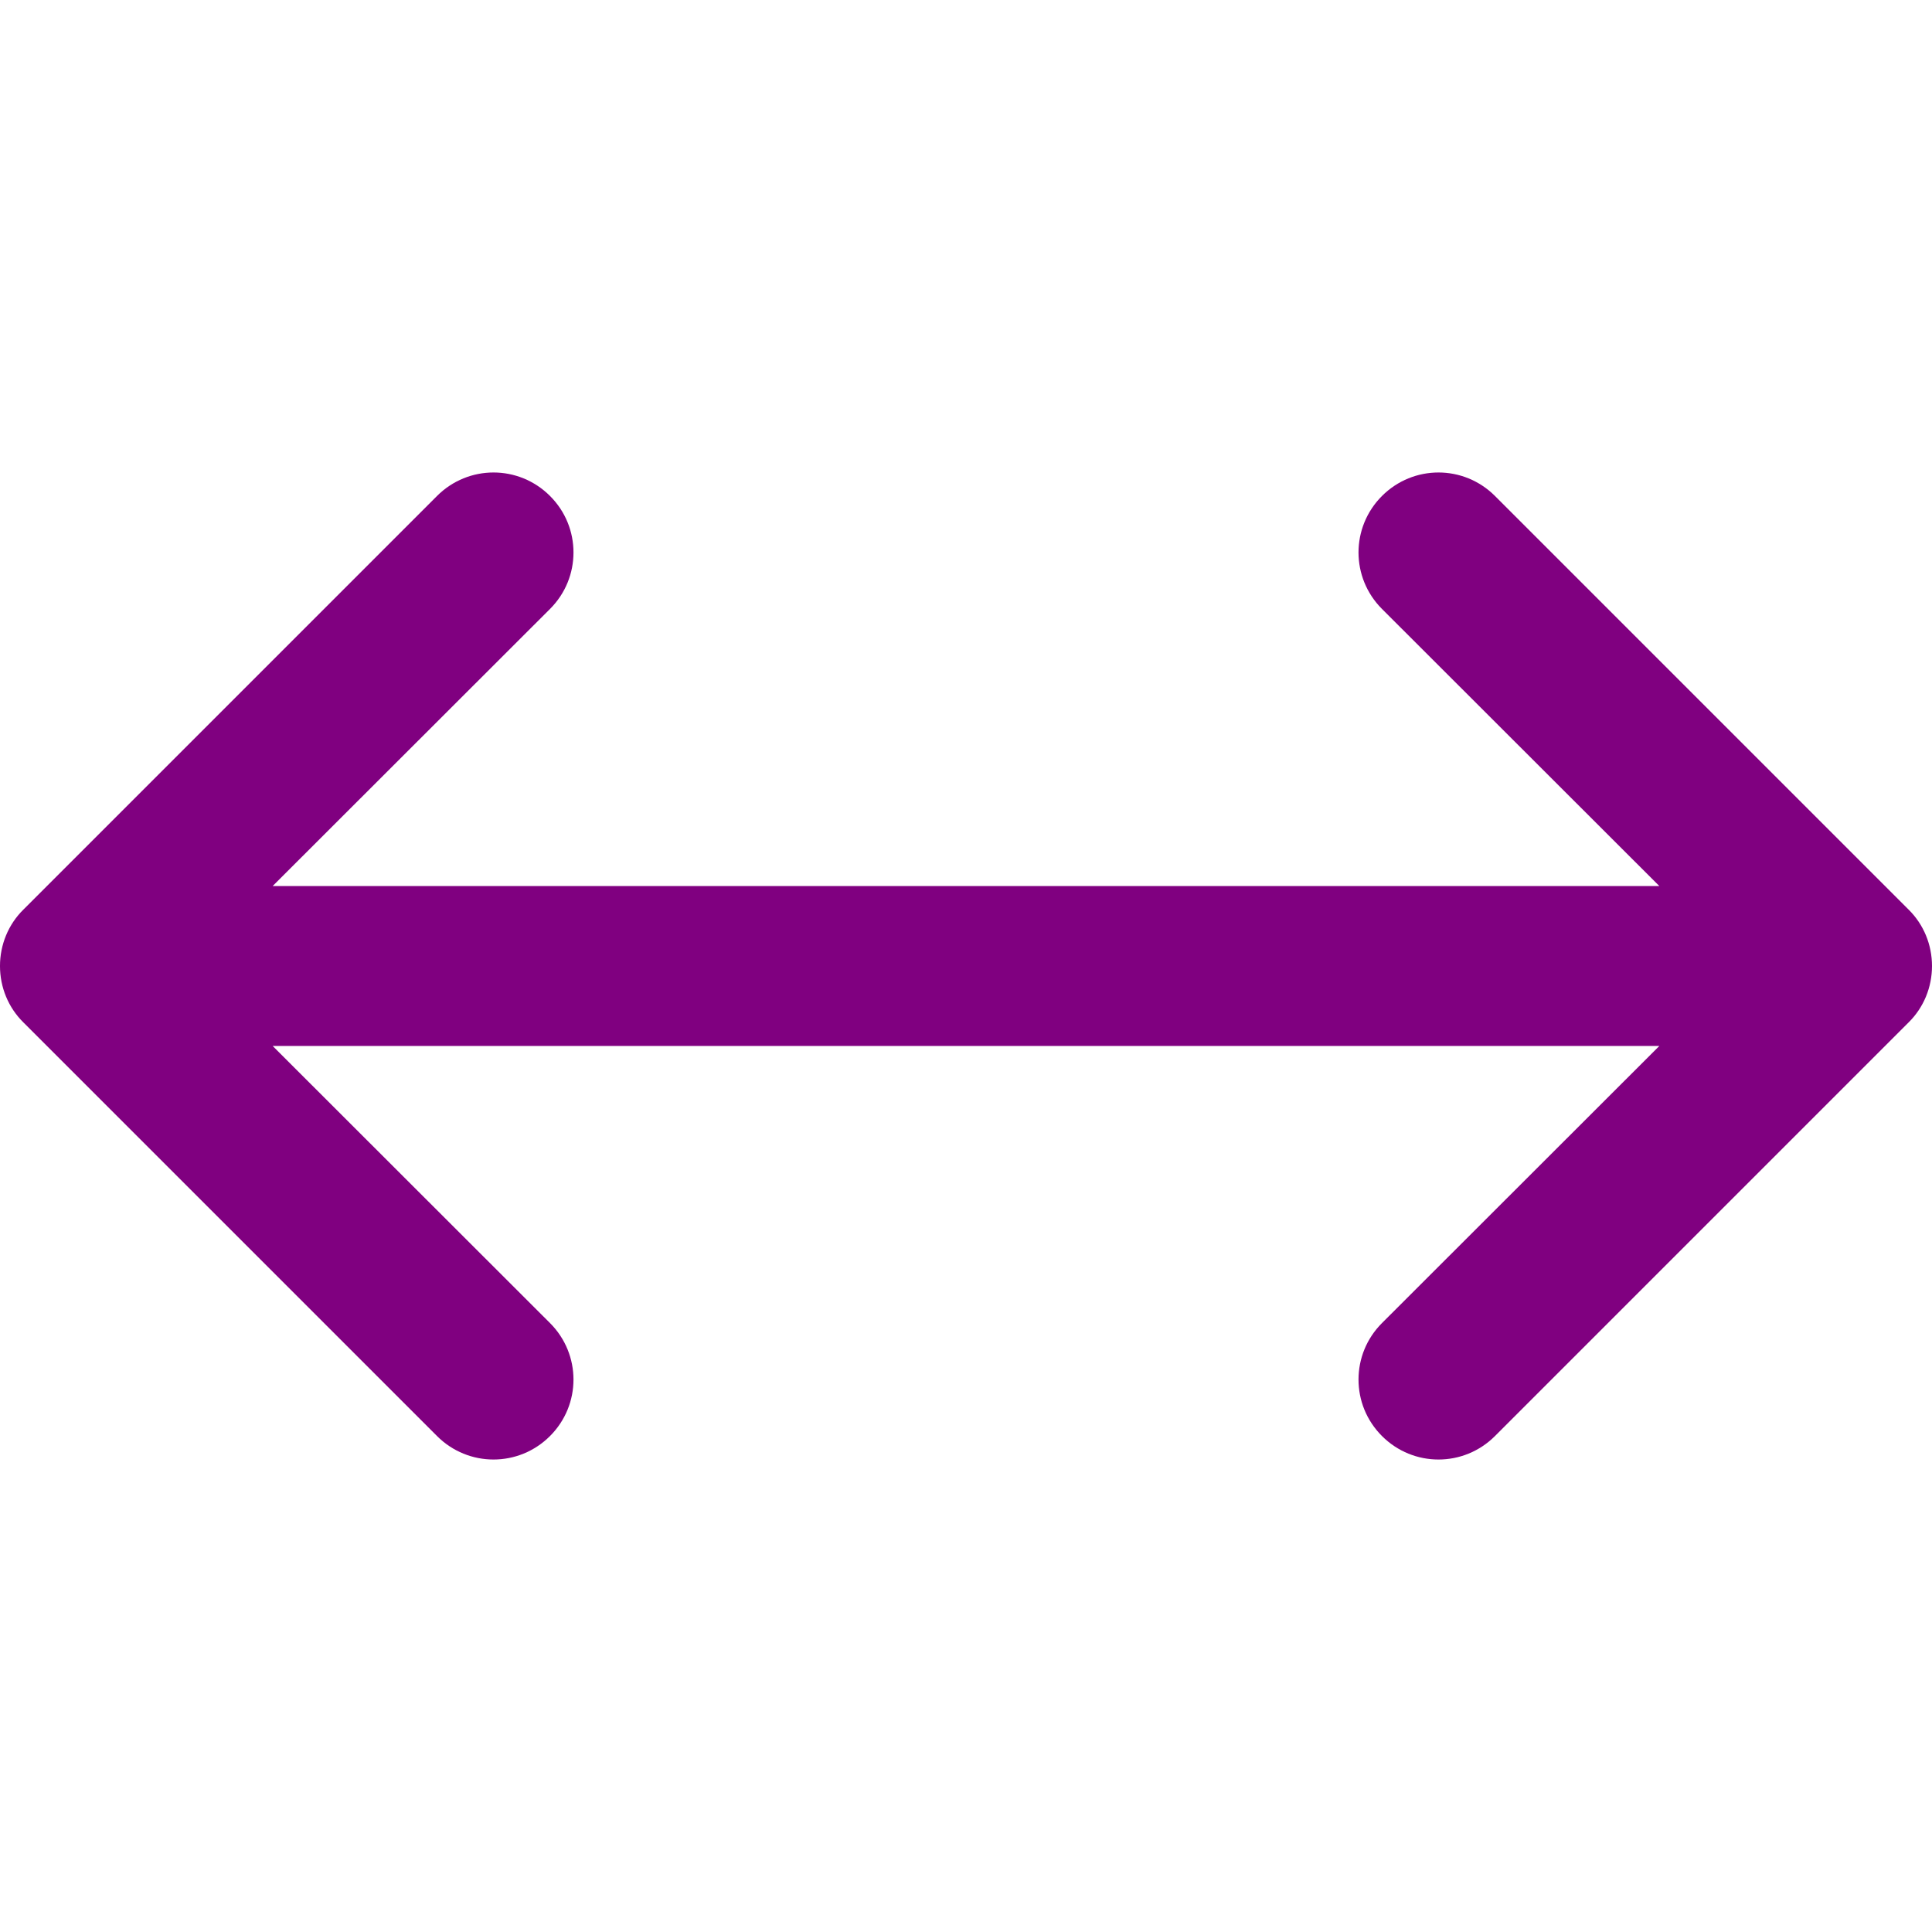
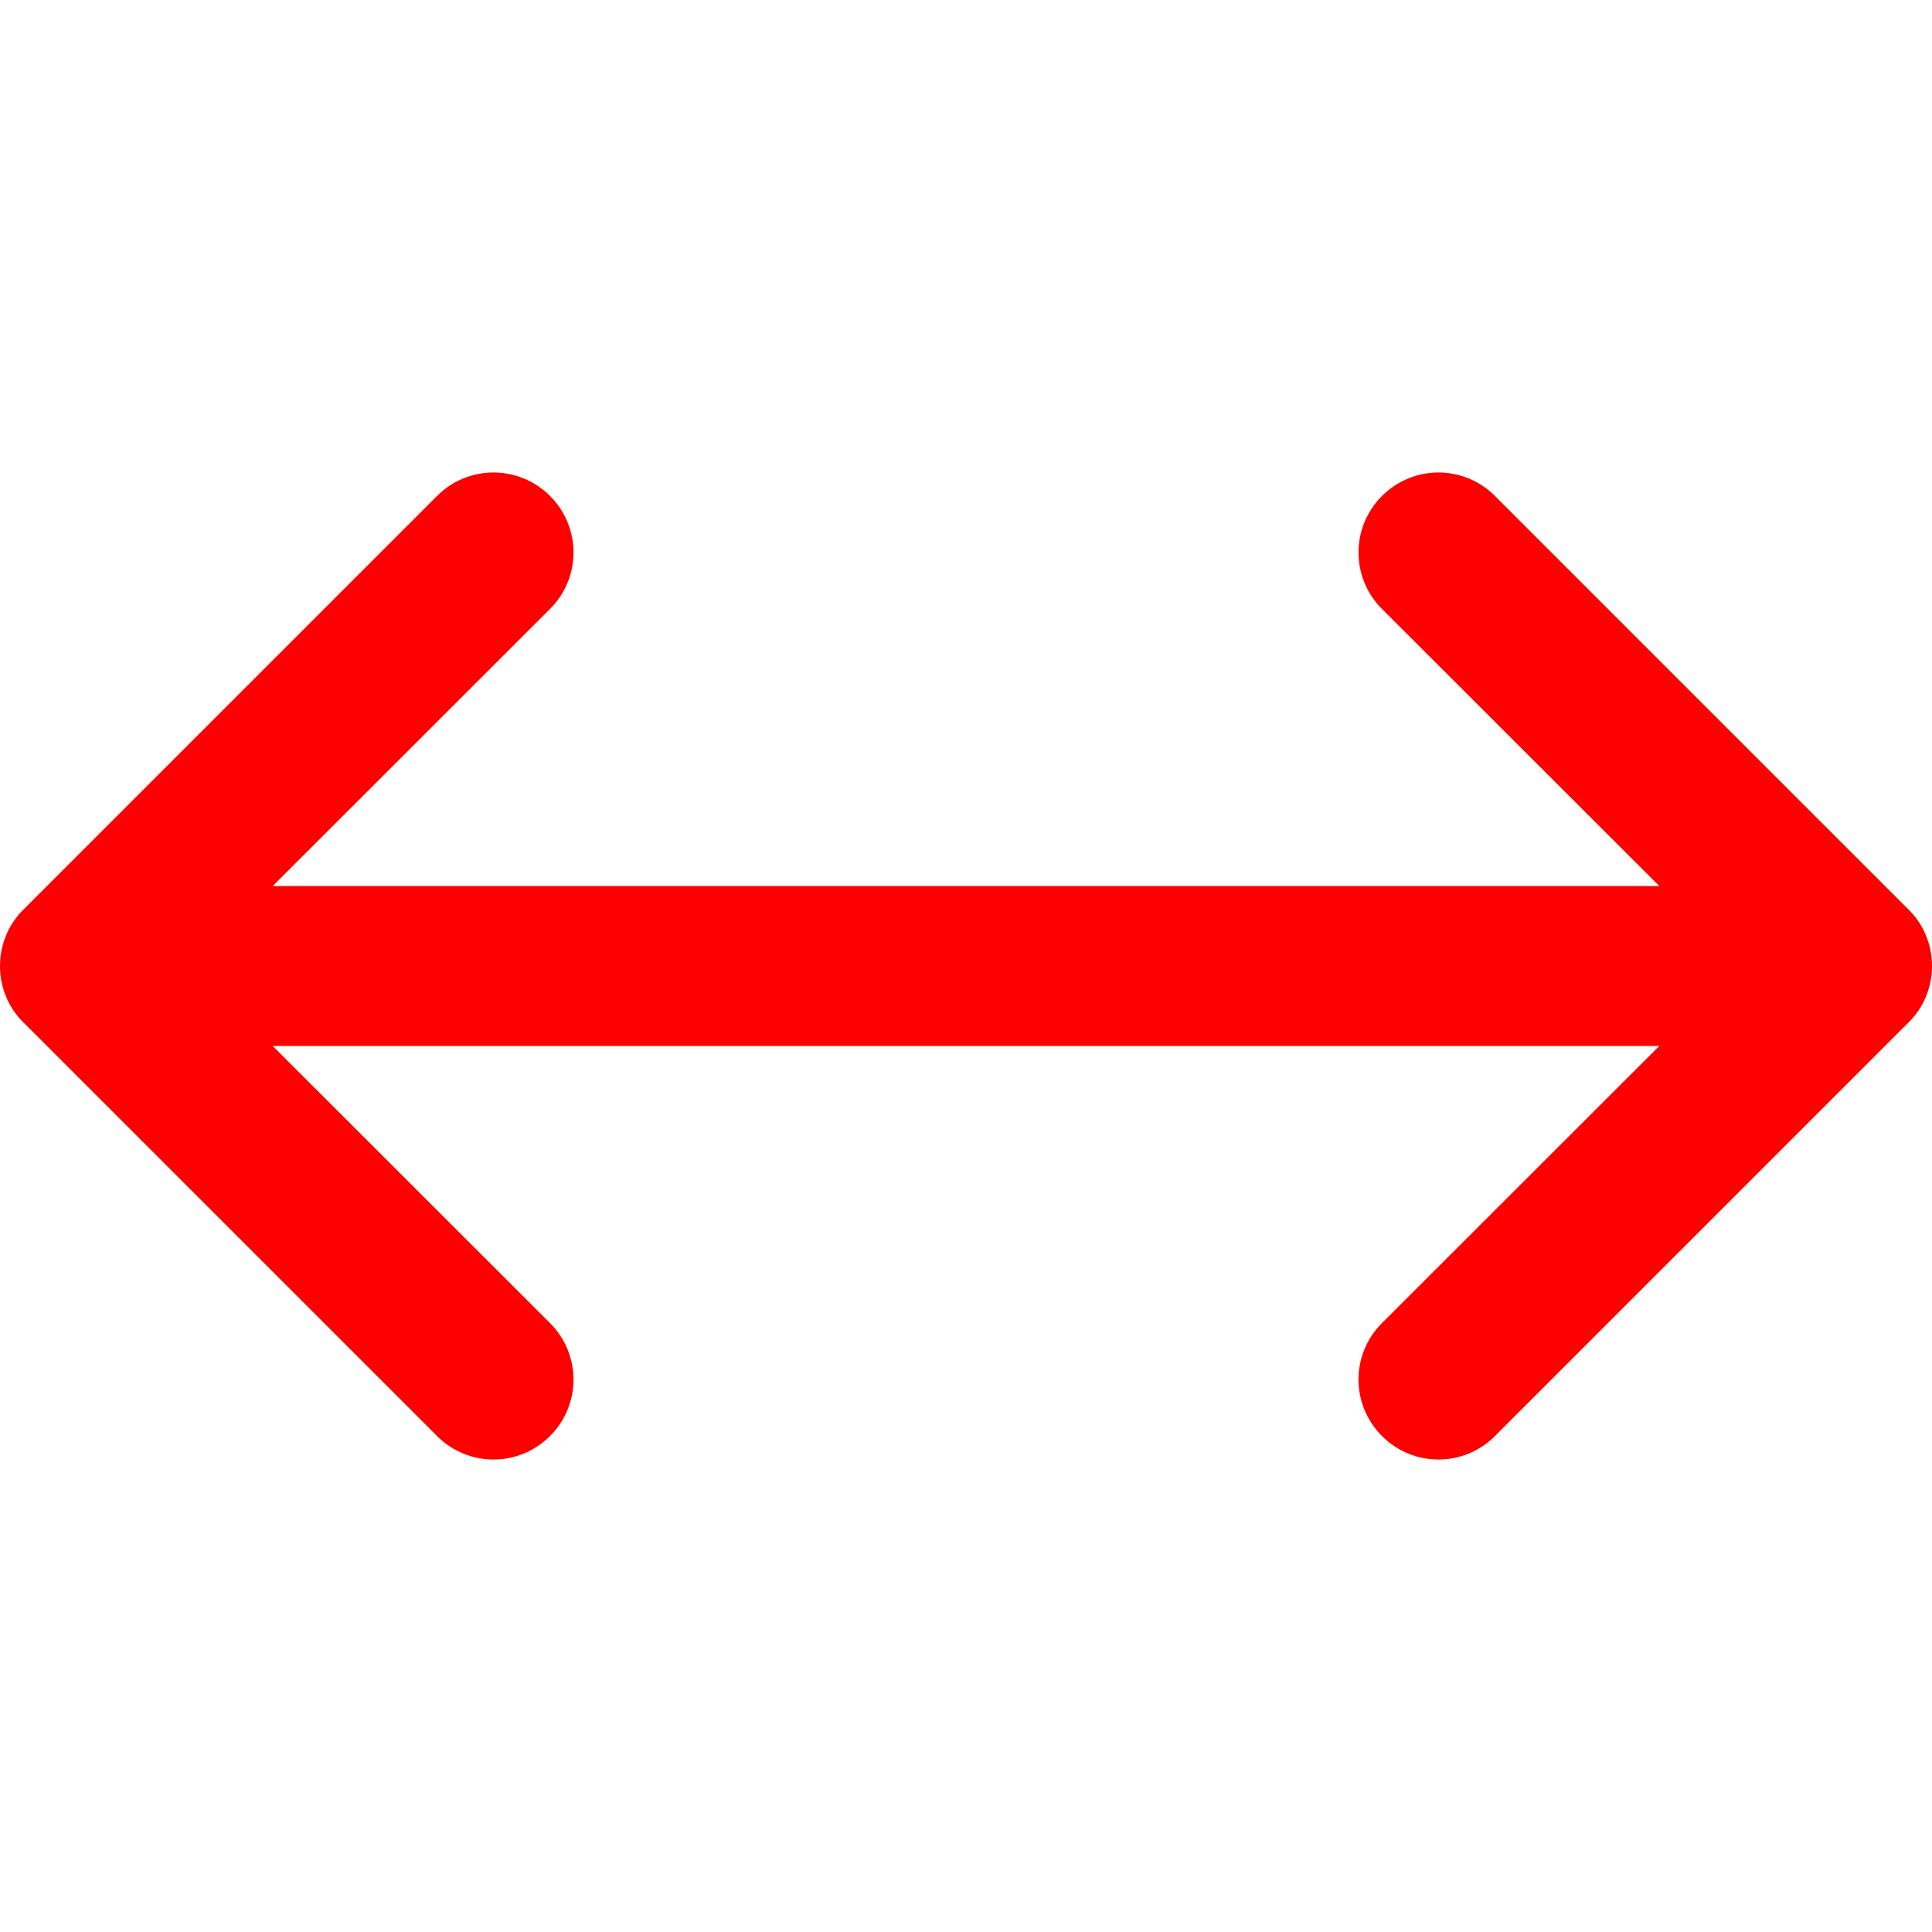
<svg xmlns="http://www.w3.org/2000/svg" width="500" height="500" version="1.1" viewBox="0 0 790 403.6" xml:space="preserve">
  <g transform="rotate(90,416.6,373.4)">
-     <path transform="rotate(-90,416.6,373.4)" d="m201.8 0c-8.35 0-16.702 3.2-23.102 9.6l-169.1 169.1c-6.2 6.1-9.6 14.402-9.6 23.102s3.4 17 9.6 23.1l169.1 169.1c12.8 12.8 33.401 12.8 46.201 0s12.8-33.399 0-46.199l-113.4-113.3h567l-113.4 113.3c-6.4 6.4-9.6 14.7-9.6 23.1s3.2 16.7 9.6 23.1c12.8 12.8 33.401 12.8 46.201 0l169.1-169.1c6.2-6.1 9.6-14.4 9.6-23.1s-3.4-17.002-9.6-23.102l-169.1-169.1c-12.8-12.8-33.401-12.8-46.201 0-12.8 12.8-12.8 33.401 0 46.201l113.4 113.3h-567l113.4-113.3c6.4-6.4 9.6-14.702 9.6-23.102s-3.2-16.7-9.6-23.1c-6.4-6.4-14.75-9.6-23.1-9.6z" fill="purple" />
+     <path transform="rotate(-90,416.6,373.4)" d="m201.8 0c-8.35 0-16.702 3.2-23.102 9.6l-169.1 169.1c-6.2 6.1-9.6 14.402-9.6 23.102s3.4 17 9.6 23.1l169.1 169.1c12.8 12.8 33.401 12.8 46.201 0s12.8-33.399 0-46.199l-113.4-113.3h567l-113.4 113.3c-6.4 6.4-9.6 14.7-9.6 23.1s3.2 16.7 9.6 23.1c12.8 12.8 33.401 12.8 46.201 0l169.1-169.1c6.2-6.1 9.6-14.4 9.6-23.1s-3.4-17.002-9.6-23.102l-169.1-169.1c-12.8-12.8-33.401-12.8-46.201 0-12.8 12.8-12.8 33.401 0 46.201l113.4 113.3h-567l113.4-113.3c6.4-6.4 9.6-14.702 9.6-23.102s-3.2-16.7-9.6-23.1c-6.4-6.4-14.75-9.6-23.1-9.6z" fill="red" />
  </g>
</svg>
